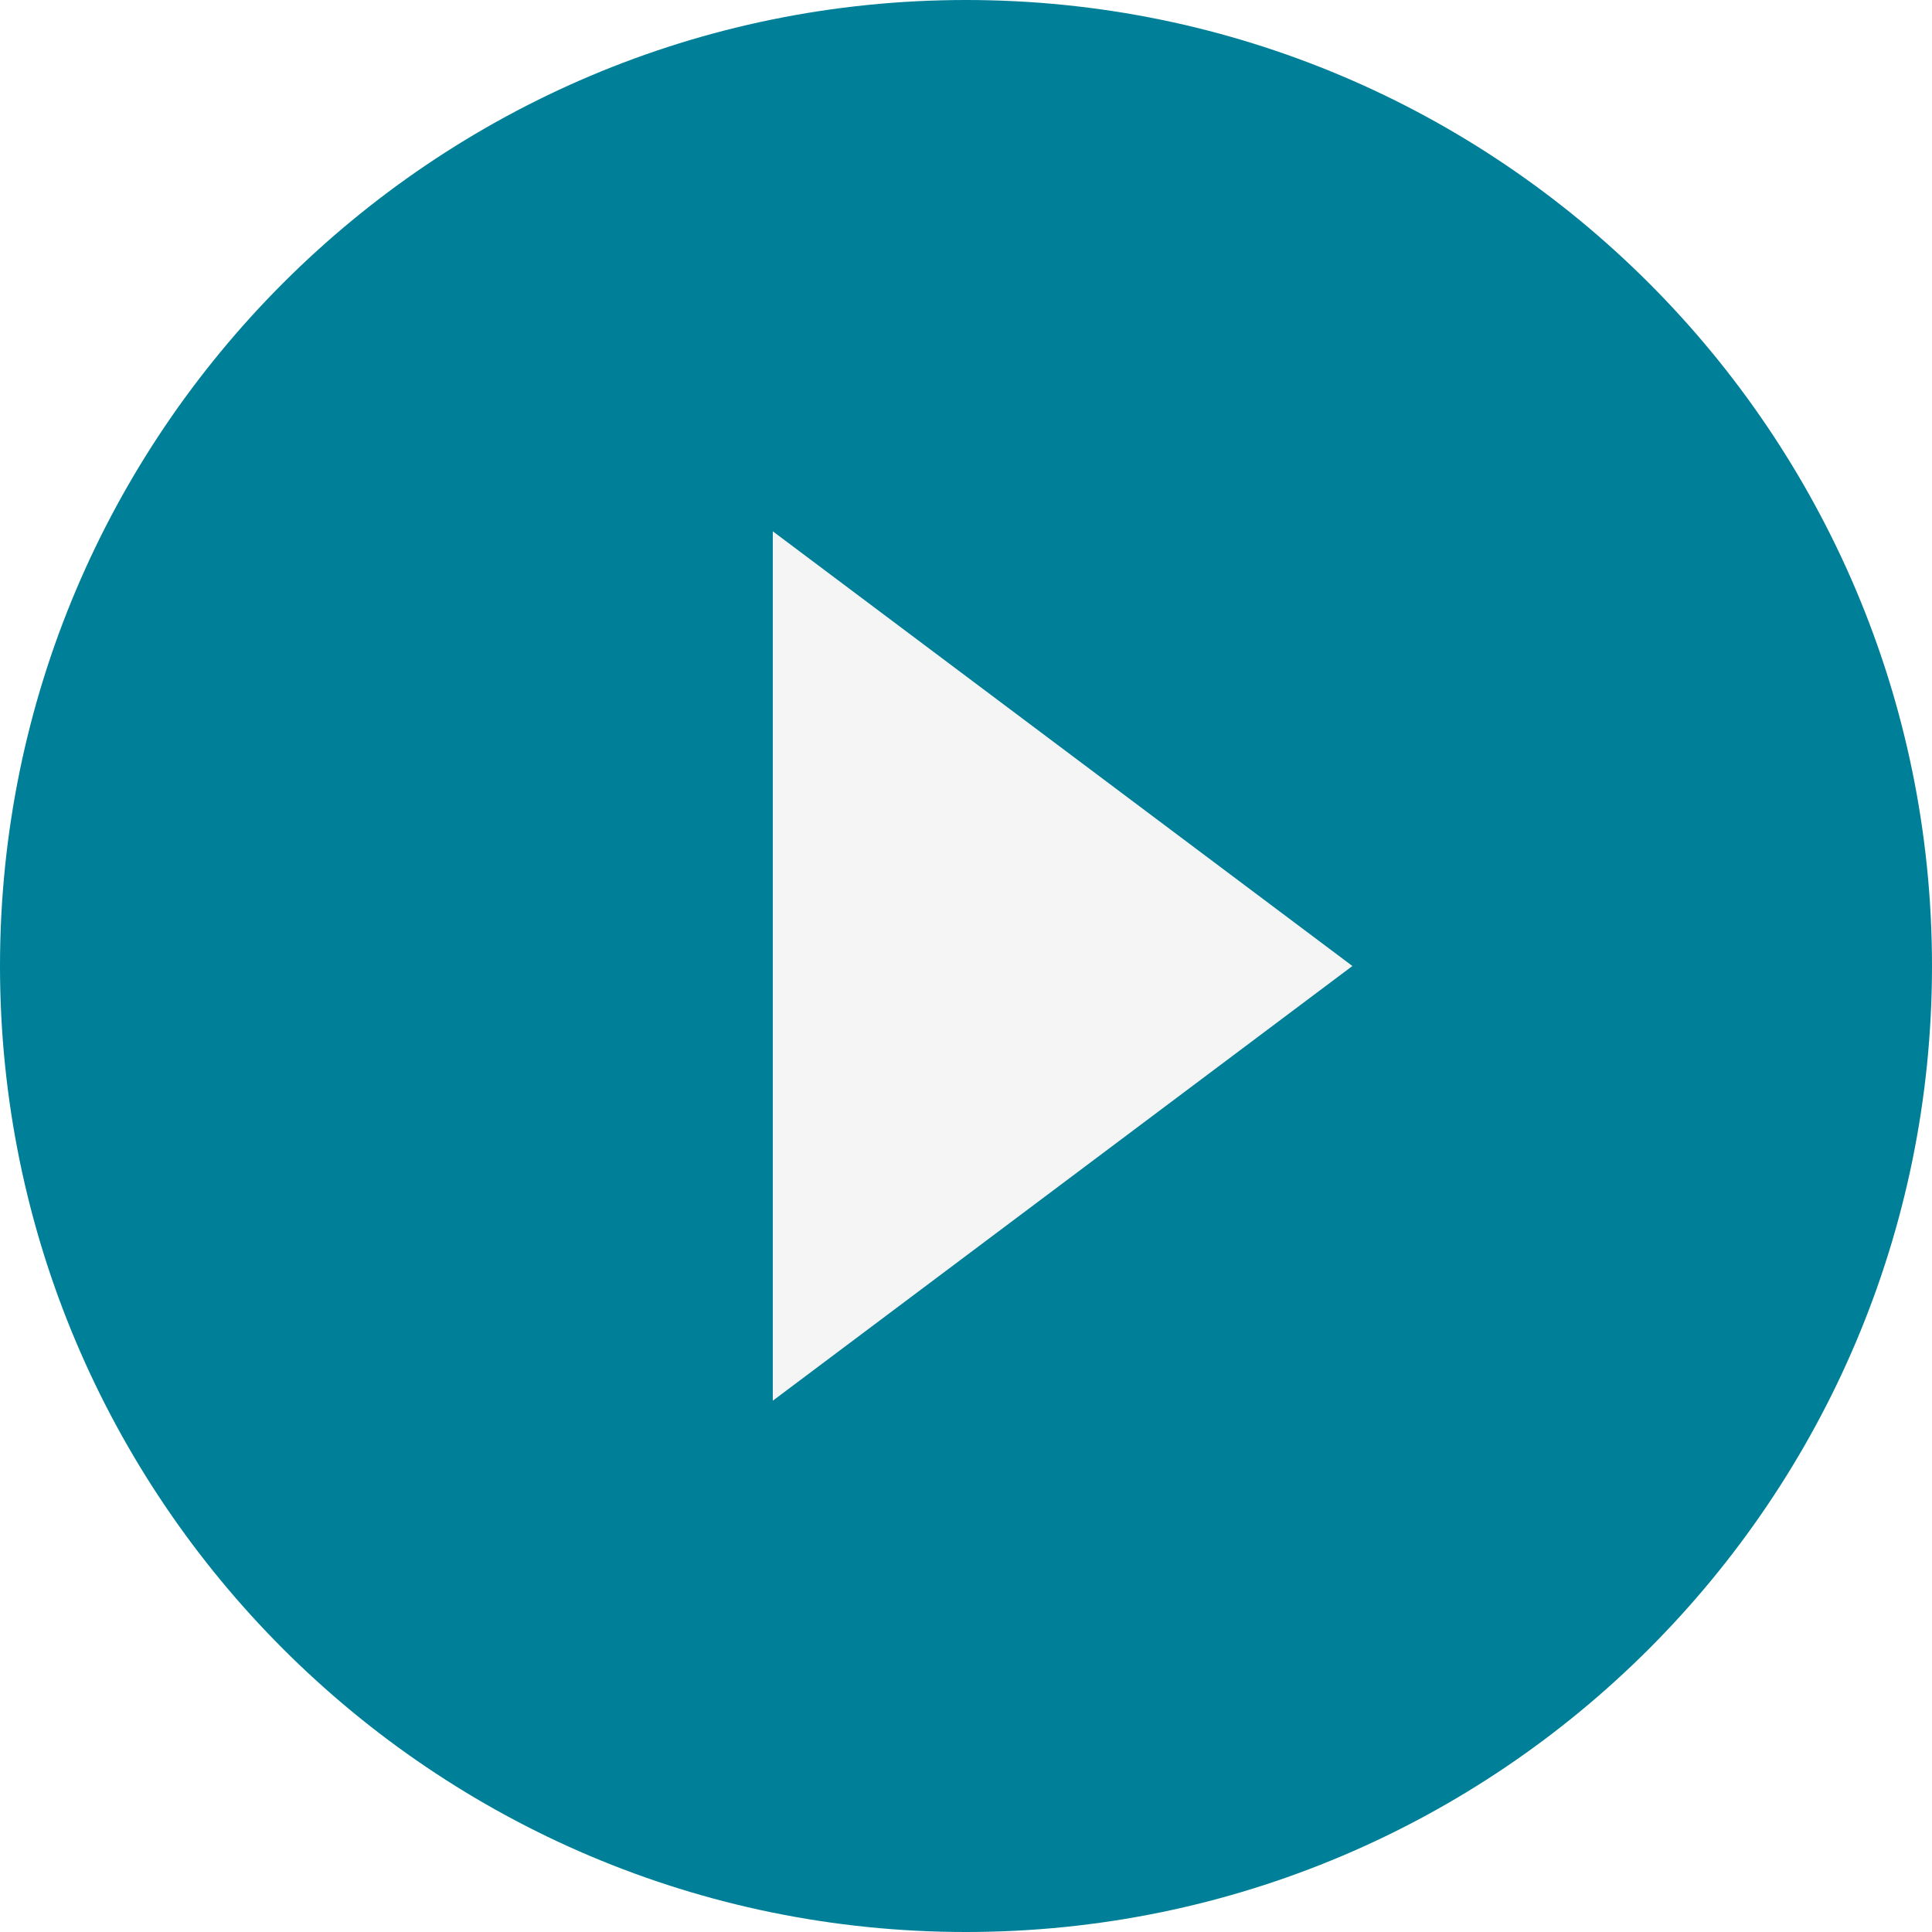
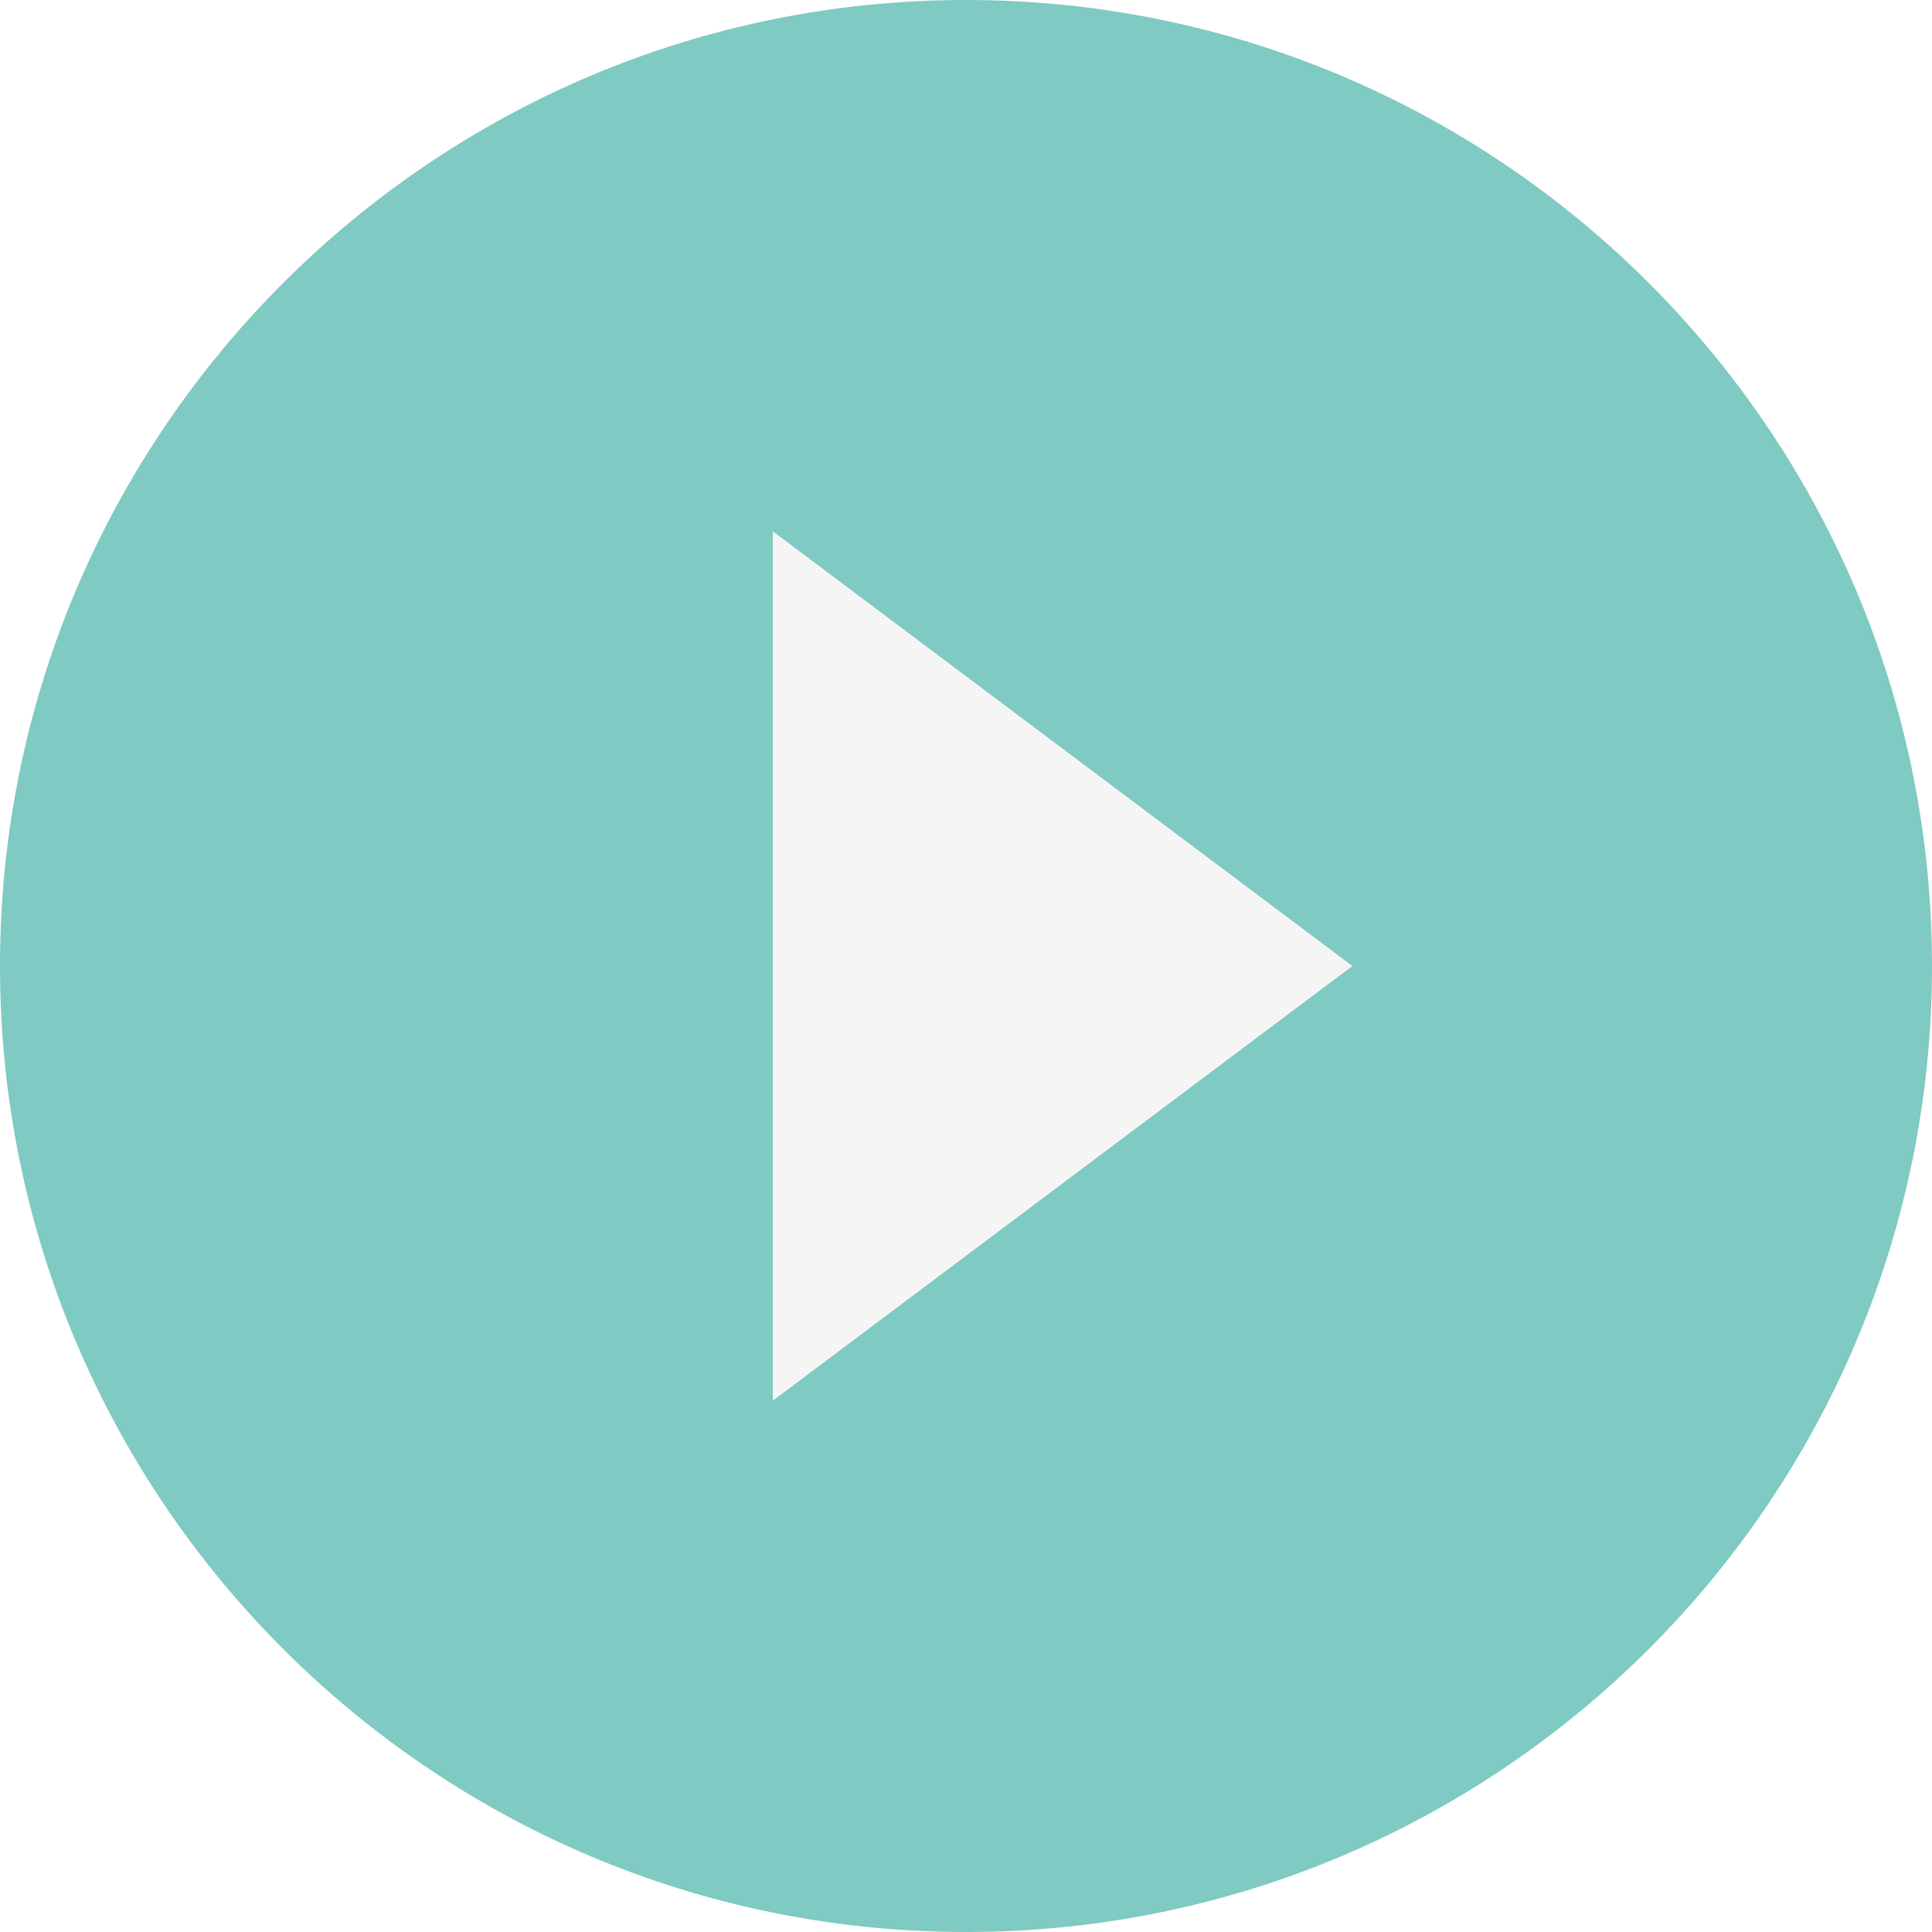
<svg xmlns="http://www.w3.org/2000/svg" version="1.1" id="Layer_1" x="0px" y="0px" width="34px" height="34px" viewBox="0 0 34 34" enable-background="new 0 0 34 34" xml:space="preserve">
-   <path fill="#008098" d="M34,17c0,9.382-7.618,17-17,17S0,26.382,0,17S7.618,0,17,0S34,7.618,34,17z" />
+   <path fill="#7FCAC3" d="M34,17c0,9.382-7.618,17-17,17S0,26.382,0,17S7.618,0,17,0S34,7.618,34,17z" />
  <polygon fill="#F5F5F5" points="23.8,17 13.6,24.65 13.6,9.35 " />
</svg>
